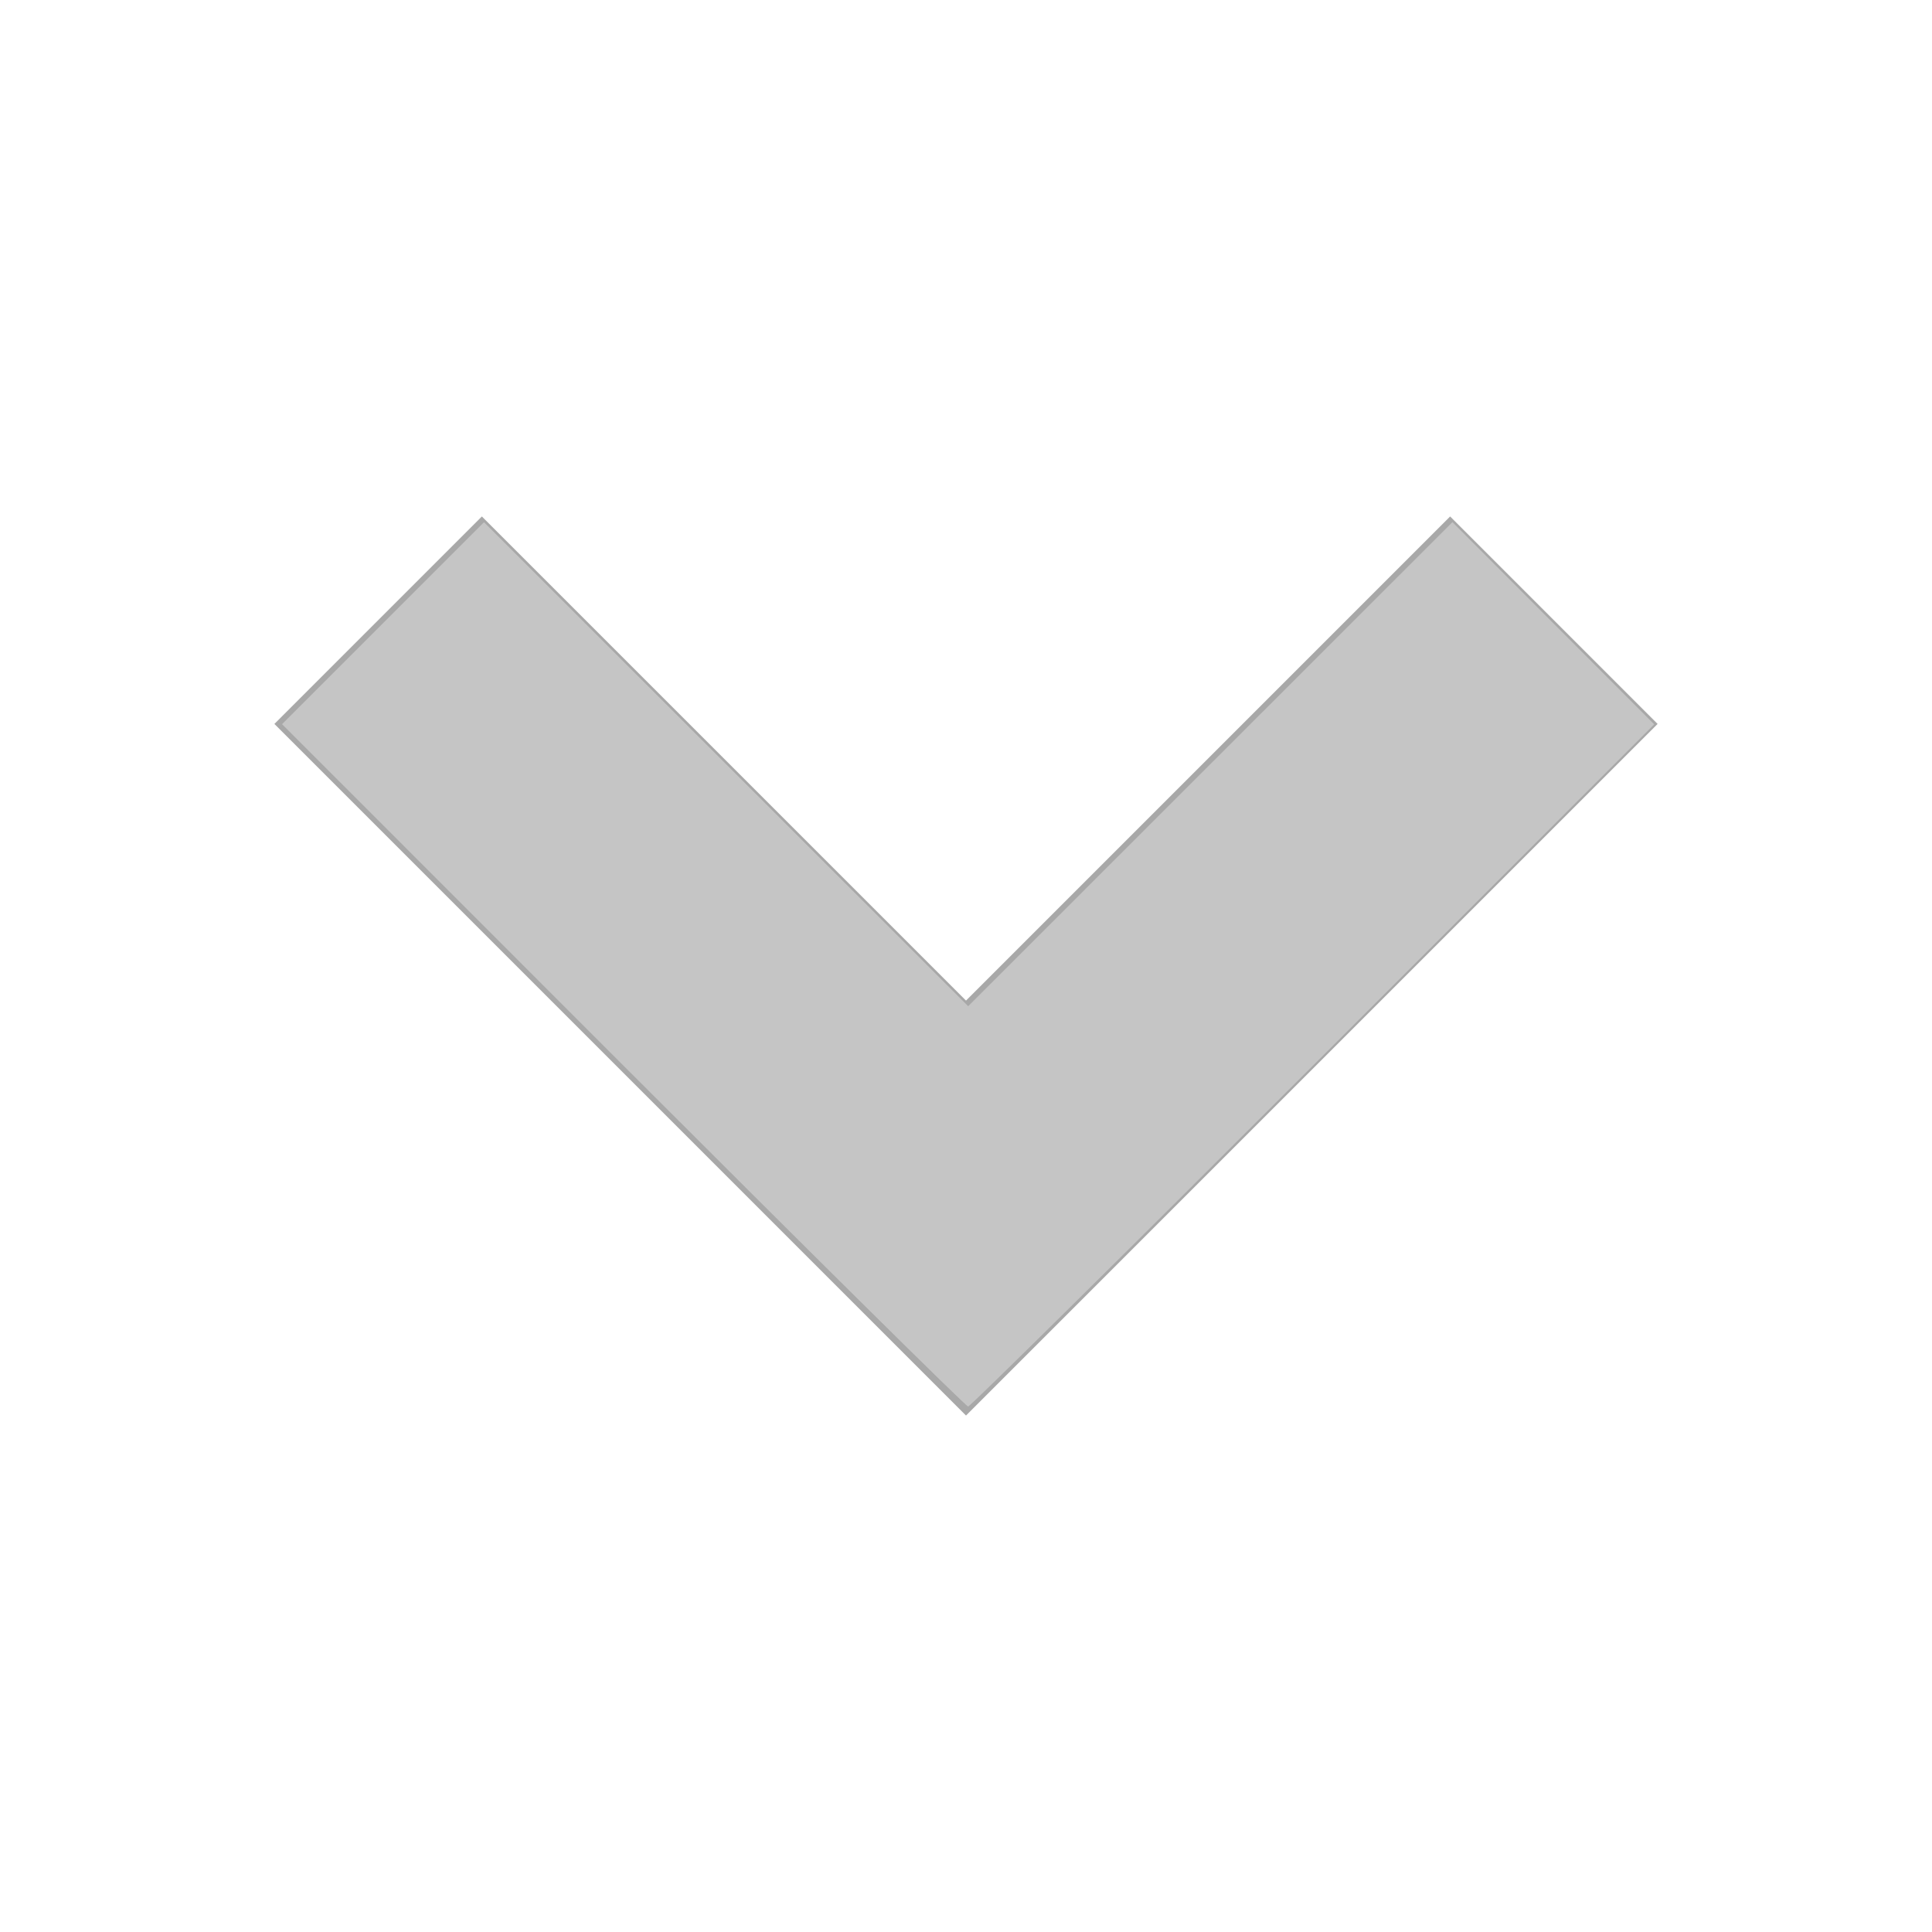
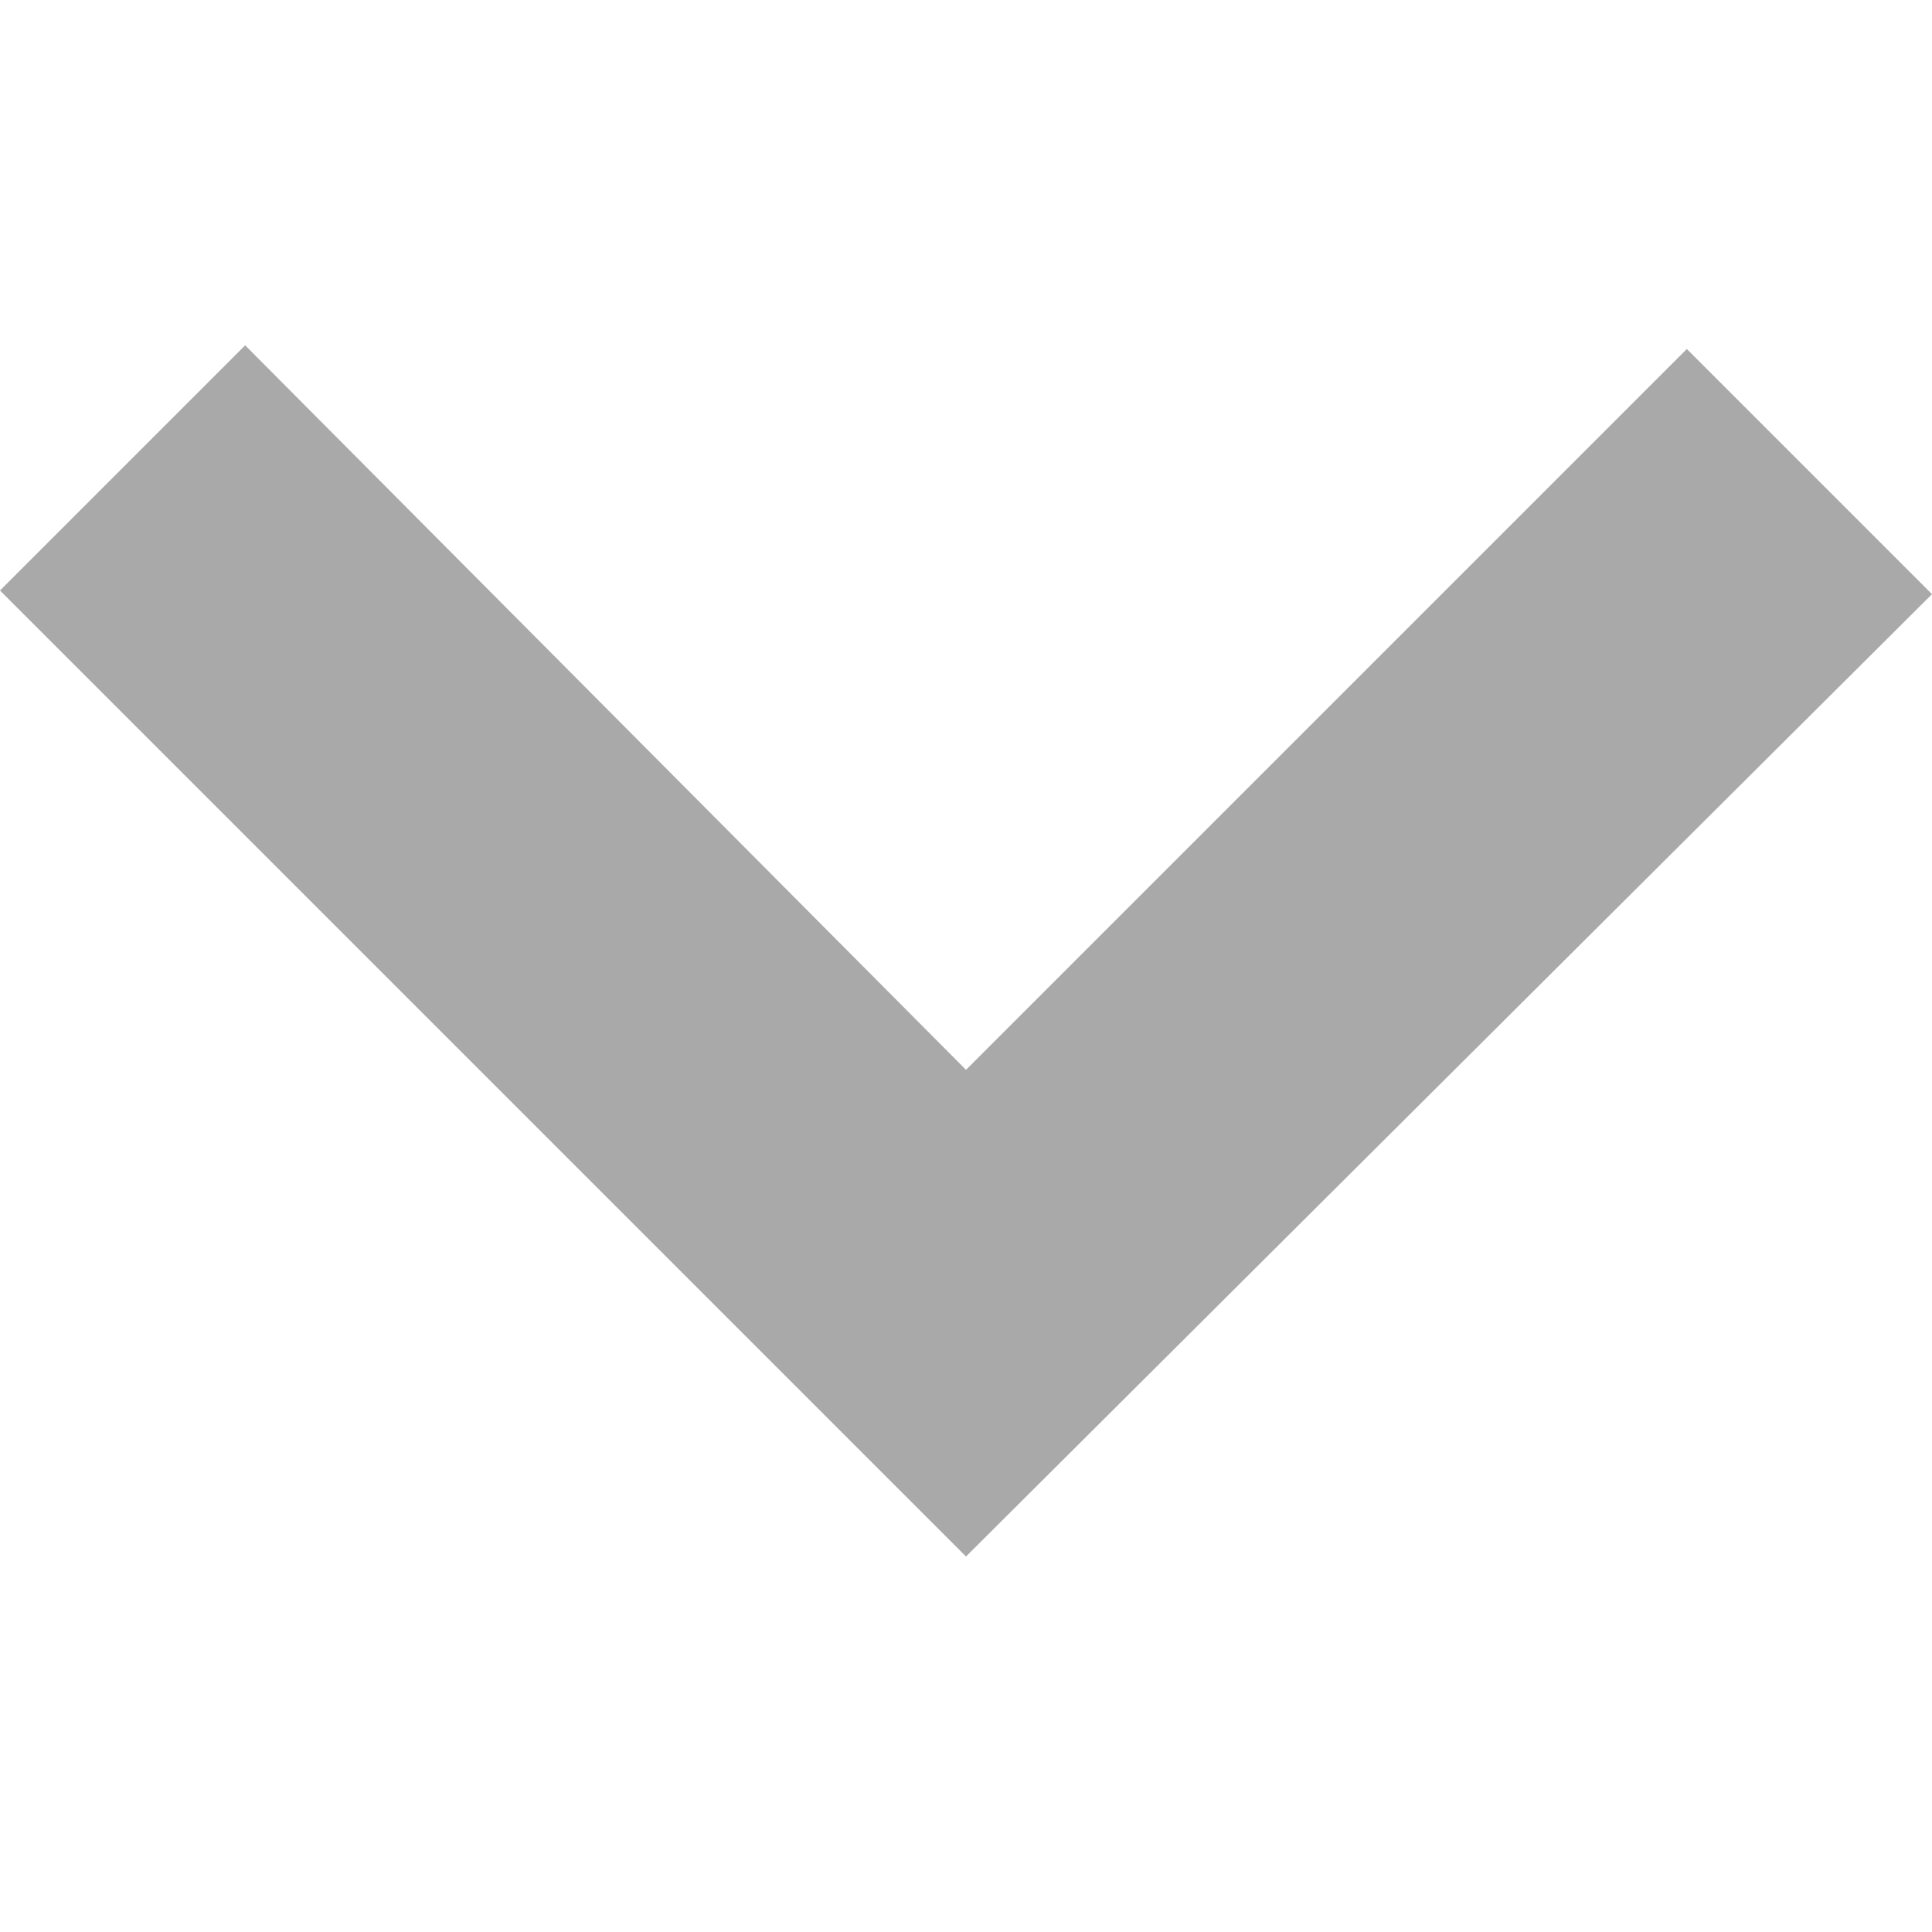
- <svg xmlns="http://www.w3.org/2000/svg" xmlns:xlink="http://www.w3.org/1999/xlink" width="512" height="512" id="svg2" version="1.1">
-   <defs id="defs4">
-     <linearGradient id="linearGradient13128">
-       <stop style="stop-color:#222222;stop-opacity:0.49;" offset="0" id="stop13126" />
-     </linearGradient>
-     <linearGradient xlink:href="#linearGradient13128" id="linearGradient13130" x1="53.279" y1="796.362" x2="458.721" y2="796.362" gradientUnits="userSpaceOnUse" />
-   </defs>
-   <g id="layer1" transform="translate(0,-540.3622)" style="display:inline">
-     <path style="display:inline;opacity:0.8;fill:url(#linearGradient13130);fill-opacity:1;stroke:#222222;stroke-width:0;stroke-linejoin:round;stroke-miterlimit:4;stroke-dasharray:none;stroke-opacity:0.54" d="M 72.718,732.213 255.999,915.495 439.282,732.213 384.297,677.229 255.999,805.527 127.703,677.229 Z" id="path3766-1" />
-     <path style="fill:#cccccc;stroke-width:2.02;opacity:0.8" d="m 165.151,282.329 -90.401,-90.418 26.759,-26.759 26.759,-26.759 64.155,64.132 64.155,64.132 64.165,-64.141 64.165,-64.141 26.74,26.795 26.74,26.795 -90.408,90.391 c -49.724,49.715 -90.862,90.391 -91.418,90.391 -0.556,0 -41.691,-40.688 -91.411,-90.418 z" id="path247" transform="translate(0,540.3622)" />
-   </g>
+ <svg xmlns="http://www.w3.org/2000/svg" width="48" height="48" version="1.1" viewBox="0 96 960 960">
+   <path d="m480 869.41-480-480 121.82-121.82 358.18 360 358.18-358.18 121.82 121.82z" fill="DarkGray" stroke-width="1.818" />
</svg>
